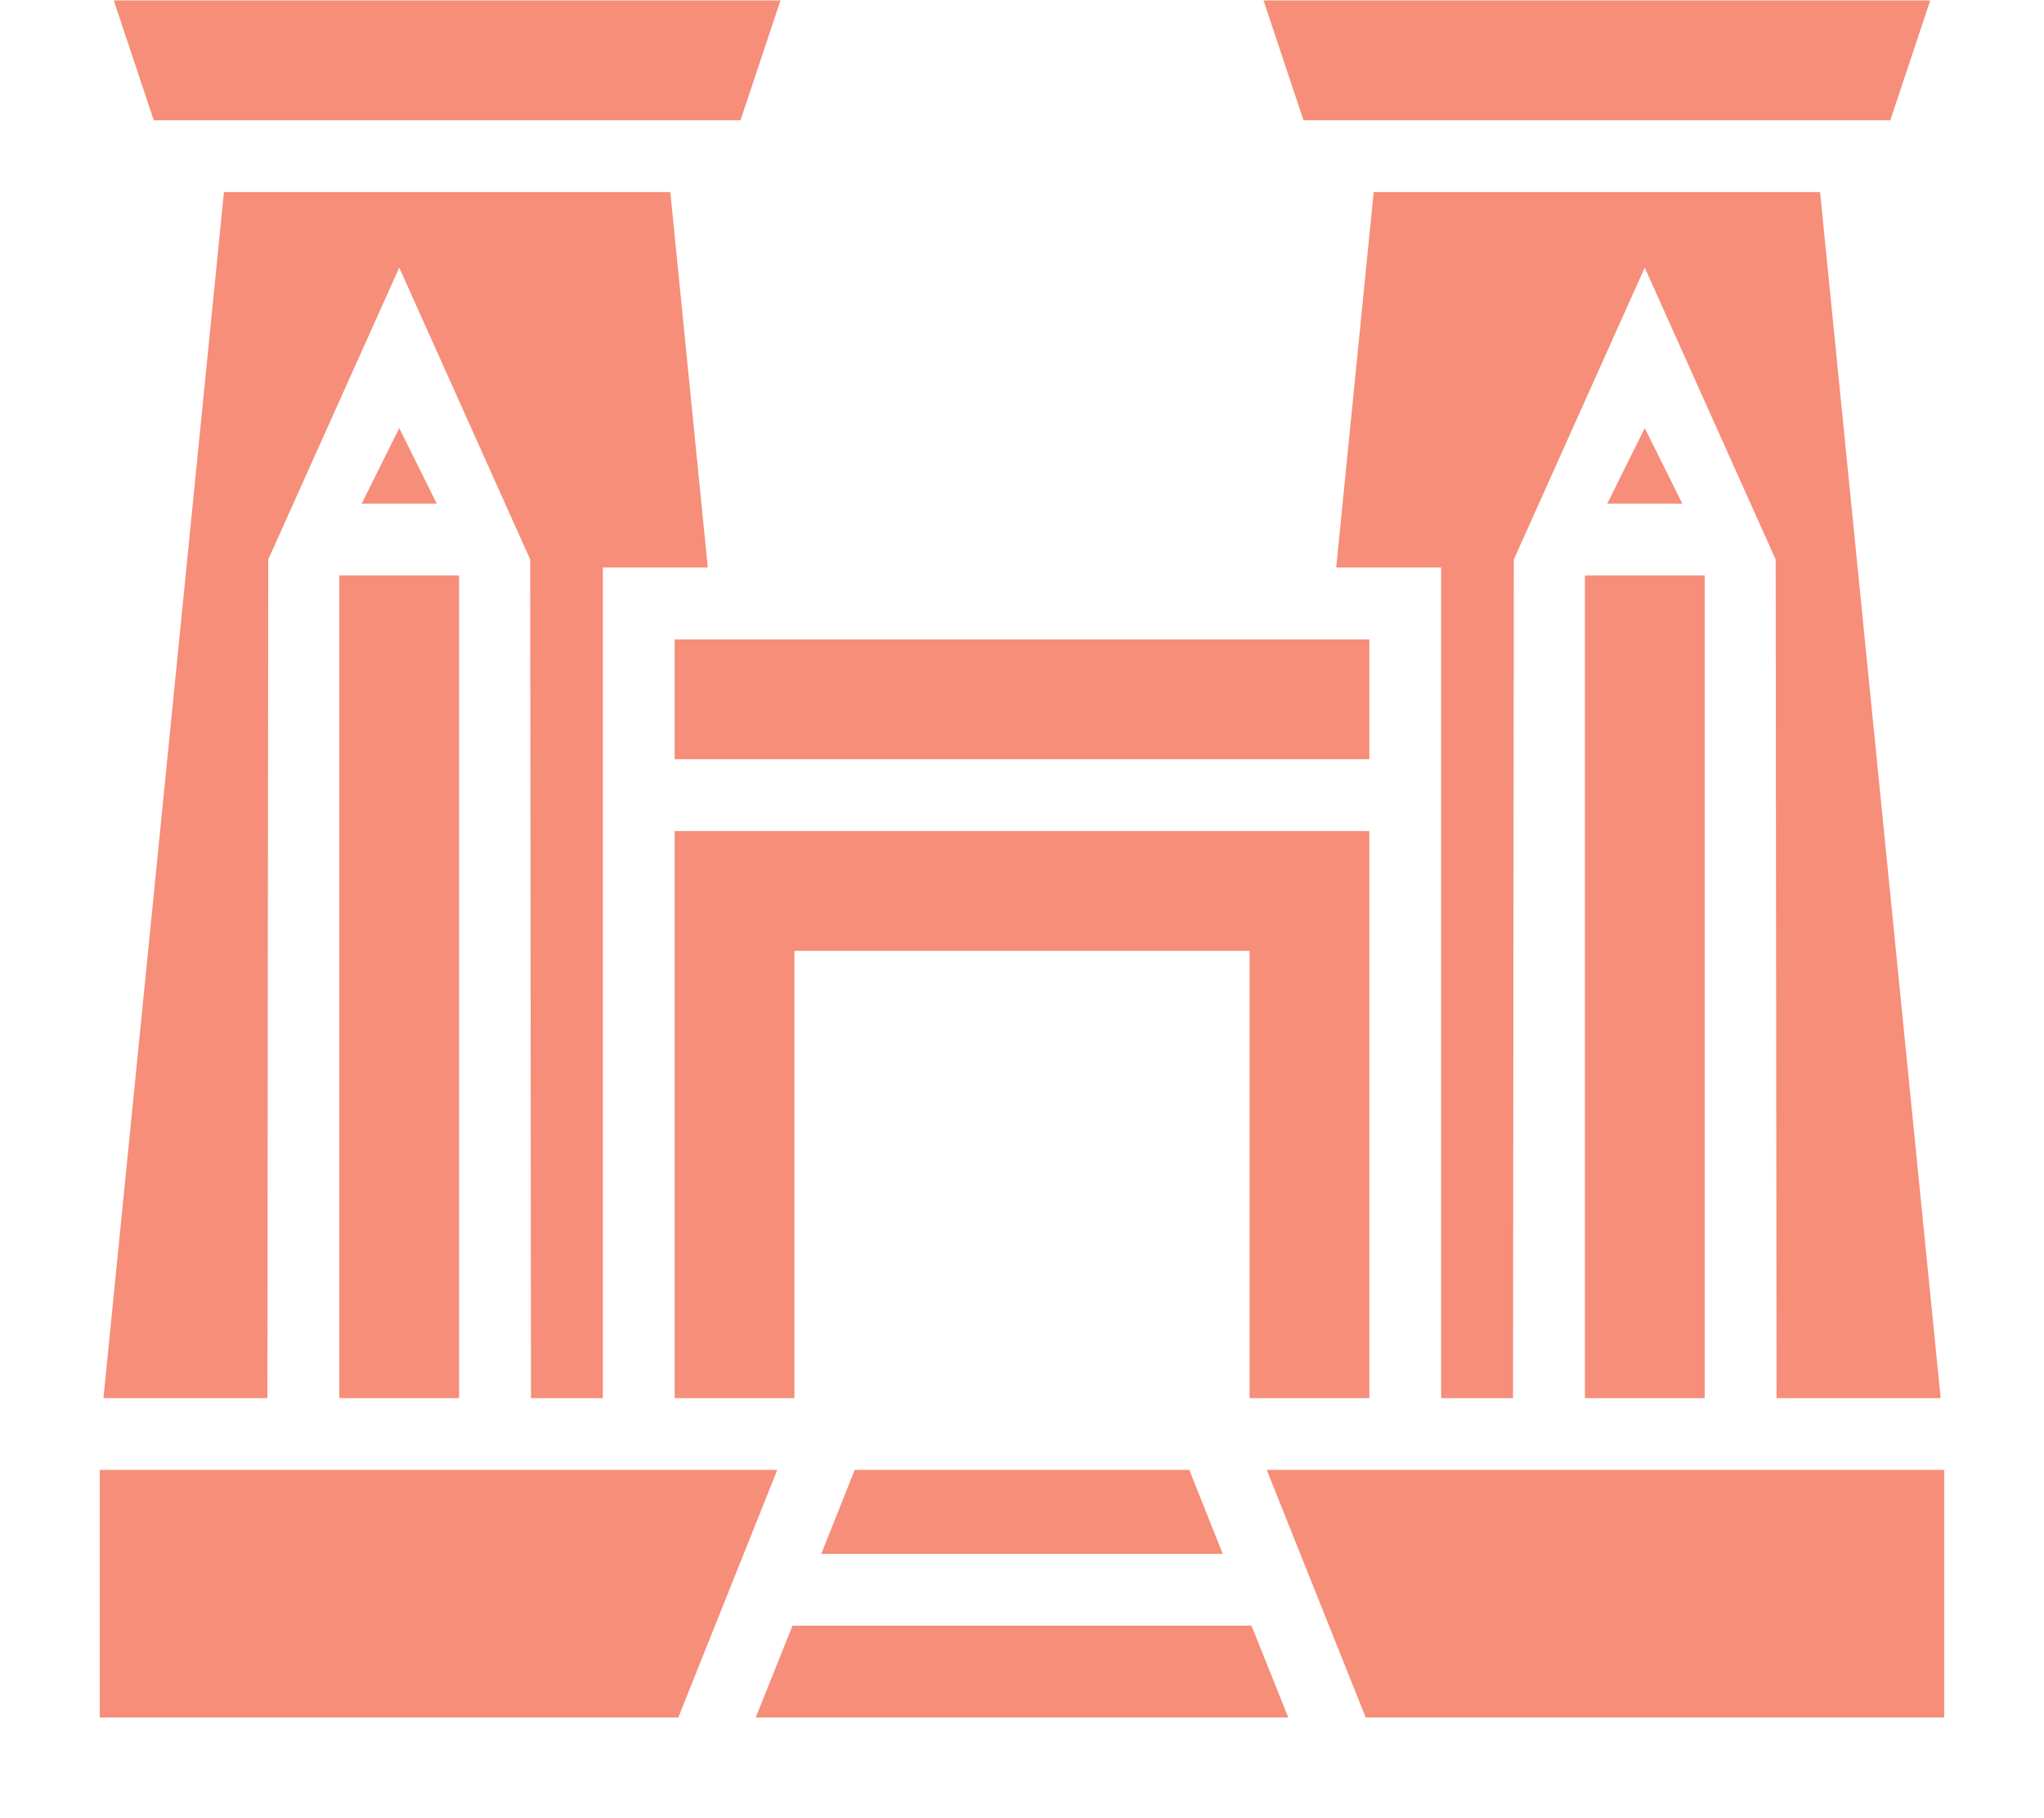
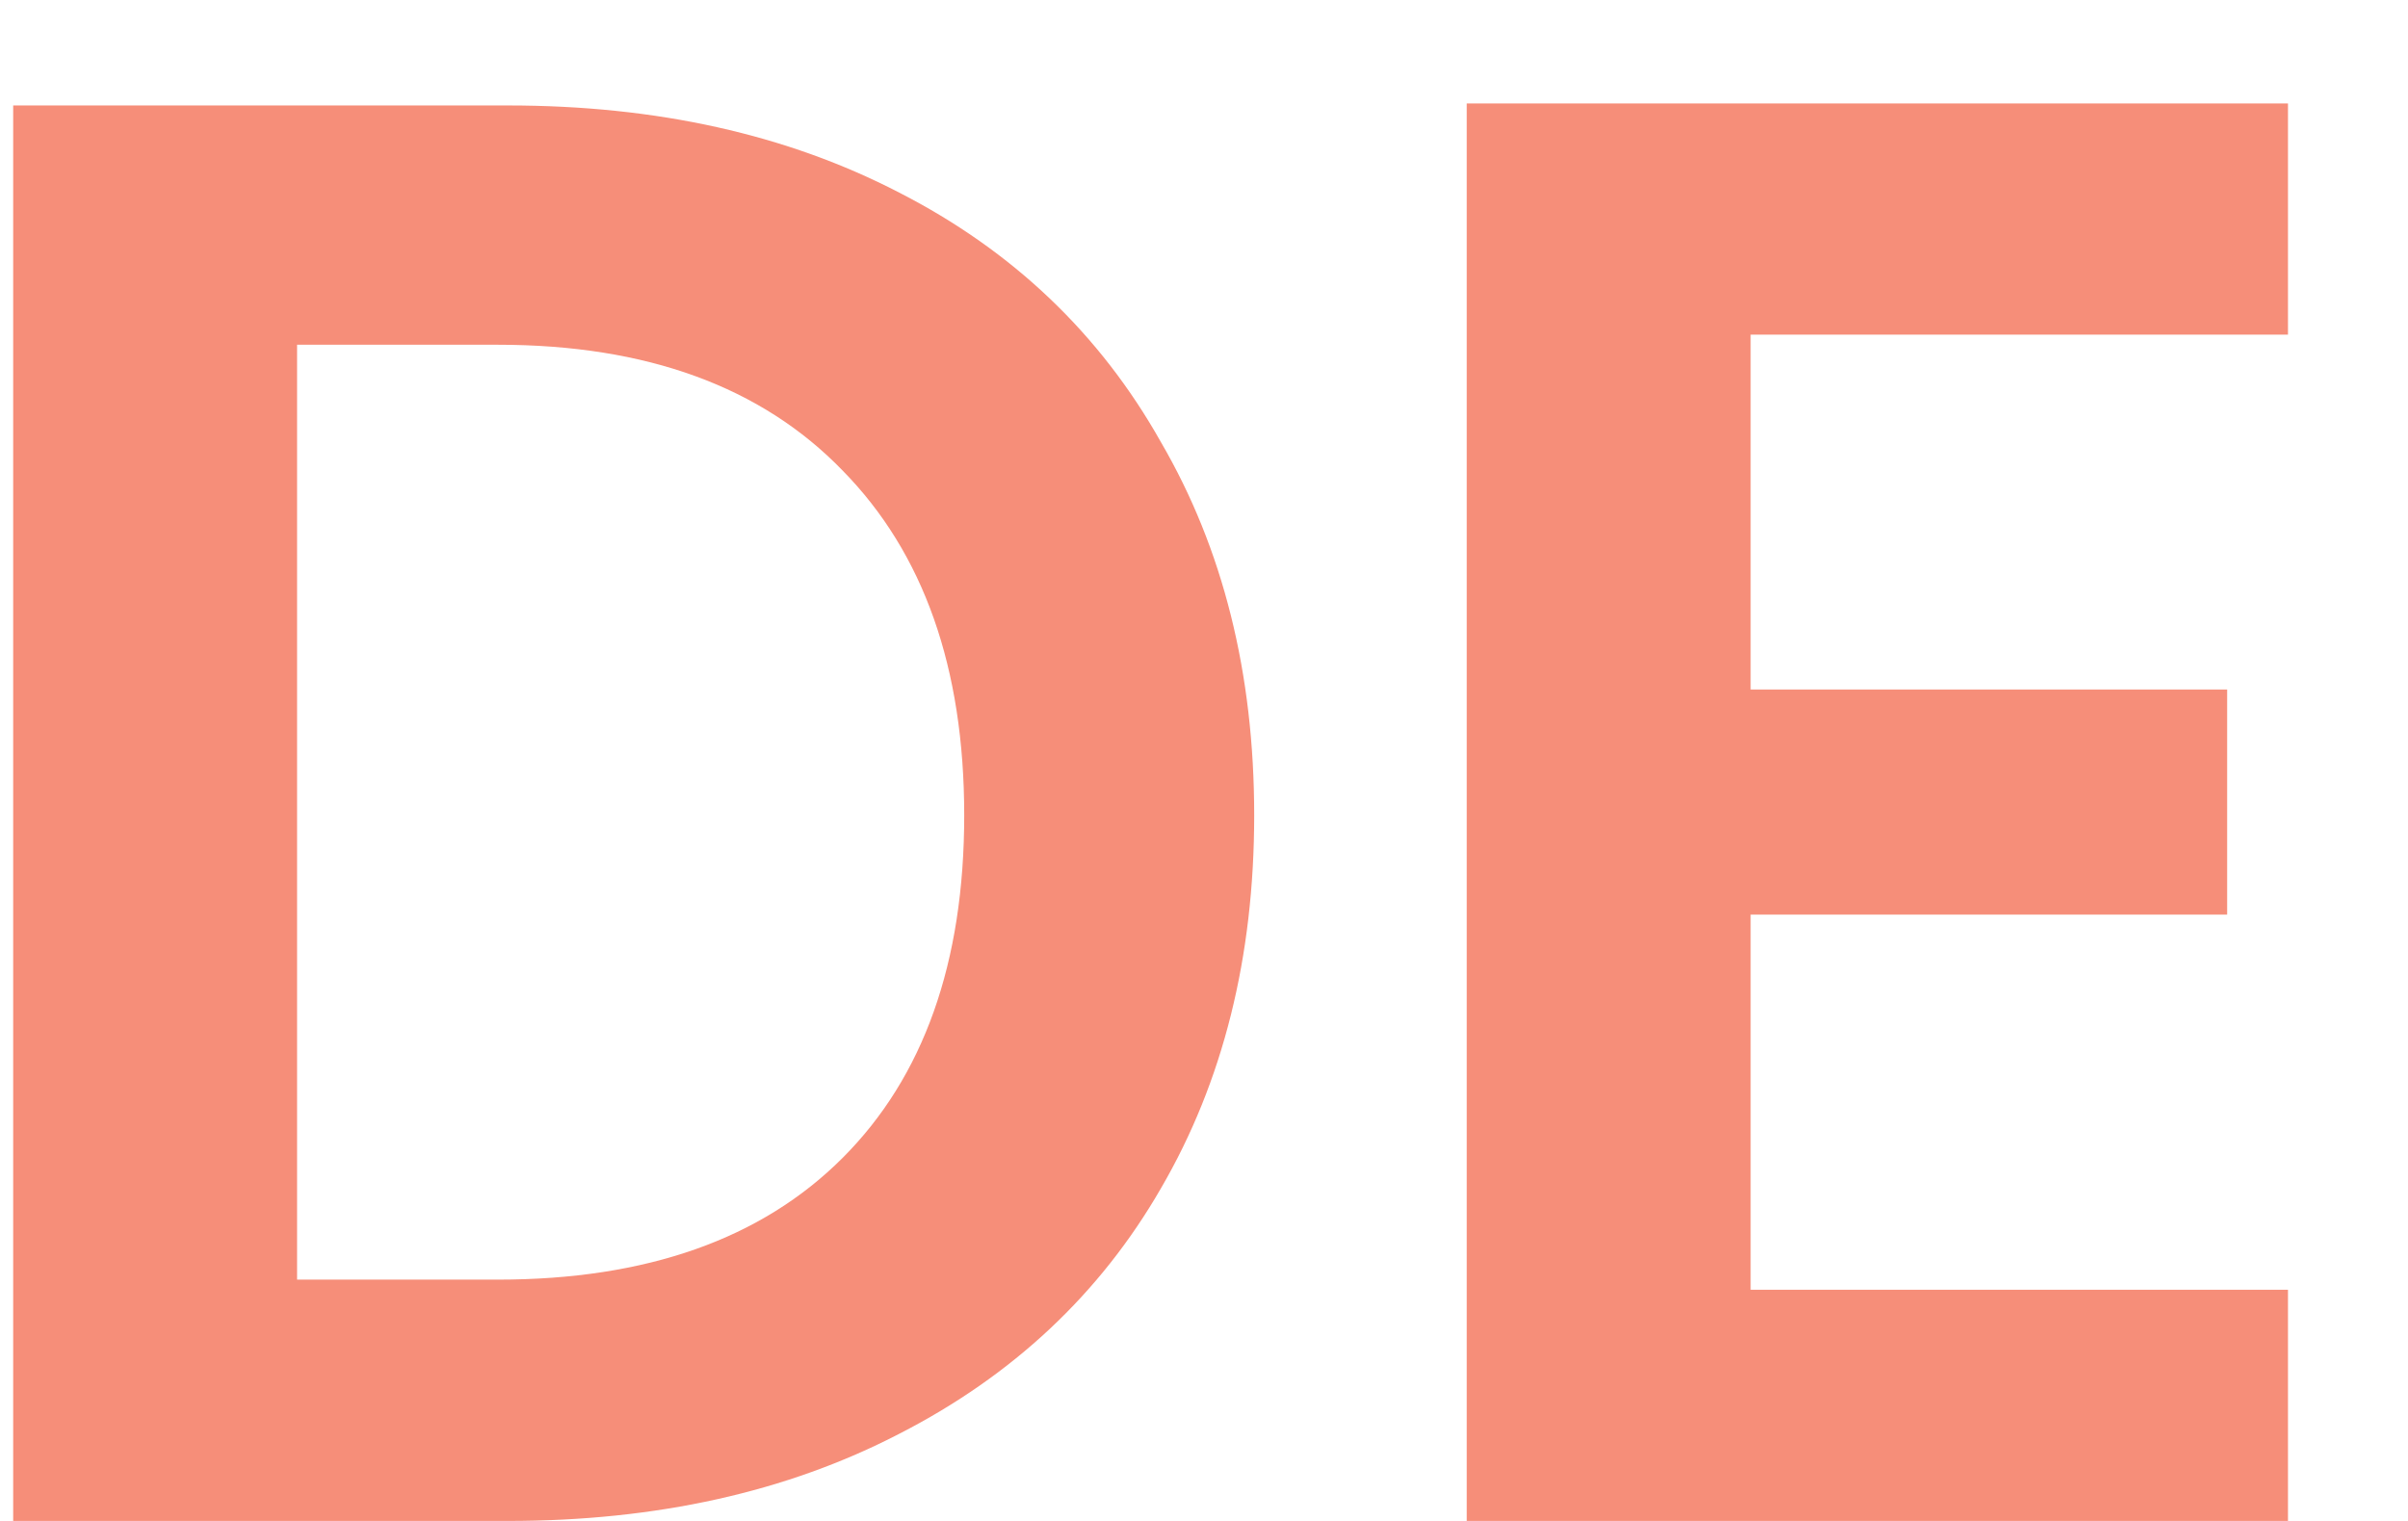
- <svg xmlns="http://www.w3.org/2000/svg" width="18" height="16" viewBox="0 0 18 16" fill="none">
-   <path d="M16.998 0.004L16.646 1.059H11.479L11.127 0.004H16.998ZM6.873 0.004L6.521 1.059H1.354L1.002 0.004H6.873ZM16.028 1.691L17.09 12.309H15.645L15.637 4.926L14.484 2.356L13.331 4.926L13.324 12.309H12.691V4.996H11.767L12.097 1.691H16.028ZM5.903 1.691L6.233 4.996H5.309V12.309H4.676L4.669 4.926L3.516 2.356L2.362 4.926L2.355 12.309H0.911L1.972 1.691H5.903ZM14.484 3.769L14.815 4.434H14.154L14.484 3.769ZM3.516 3.769L3.846 4.434H3.185L3.516 3.769ZM15.012 5.066V12.309H13.957V5.066H15.012ZM4.043 5.066V12.309H2.988V5.066H4.043ZM12.059 5.629V6.684H5.941V5.629H12.059ZM12.059 7.316V12.309H11.004V8.371H6.996V12.309H5.941V7.316H12.059ZM17.121 12.941V15.121H12.027L11.155 12.941H17.121ZM10.473 12.941L10.768 13.68H7.232L7.527 12.941H10.473ZM6.845 12.941L5.973 15.121H0.879V12.941H6.845ZM11.021 14.312L11.345 15.121H6.655L6.979 14.312H11.021Z" fill="#F68E79" />
+ <svg xmlns="http://www.w3.org/2000/svg" width="19" height="12" viewBox="0 0 19 12" fill="none">
+   <path d="M4.008 0.832C5.181 0.832 6.211 1.061 7.096 1.52C7.992 1.979 8.68 2.635 9.16 3.488C9.651 4.331 9.896 5.312 9.896 6.432C9.896 7.552 9.651 8.533 9.16 9.376C8.68 10.208 7.992 10.853 7.096 11.312C6.211 11.771 5.181 12 4.008 12H0.104V0.832H4.008ZM3.928 10.096C5.101 10.096 6.008 9.776 6.648 9.136C7.288 8.496 7.608 7.595 7.608 6.432C7.608 5.269 7.288 4.363 6.648 3.712C6.008 3.051 5.101 2.72 3.928 2.72H2.344V10.096H3.928ZM13.813 2.64V5.44H17.573V7.216H13.813V10.176H18.053V12H11.573V0.816H18.053V2.64H13.813Z" fill="#F68E79" />
</svg>
